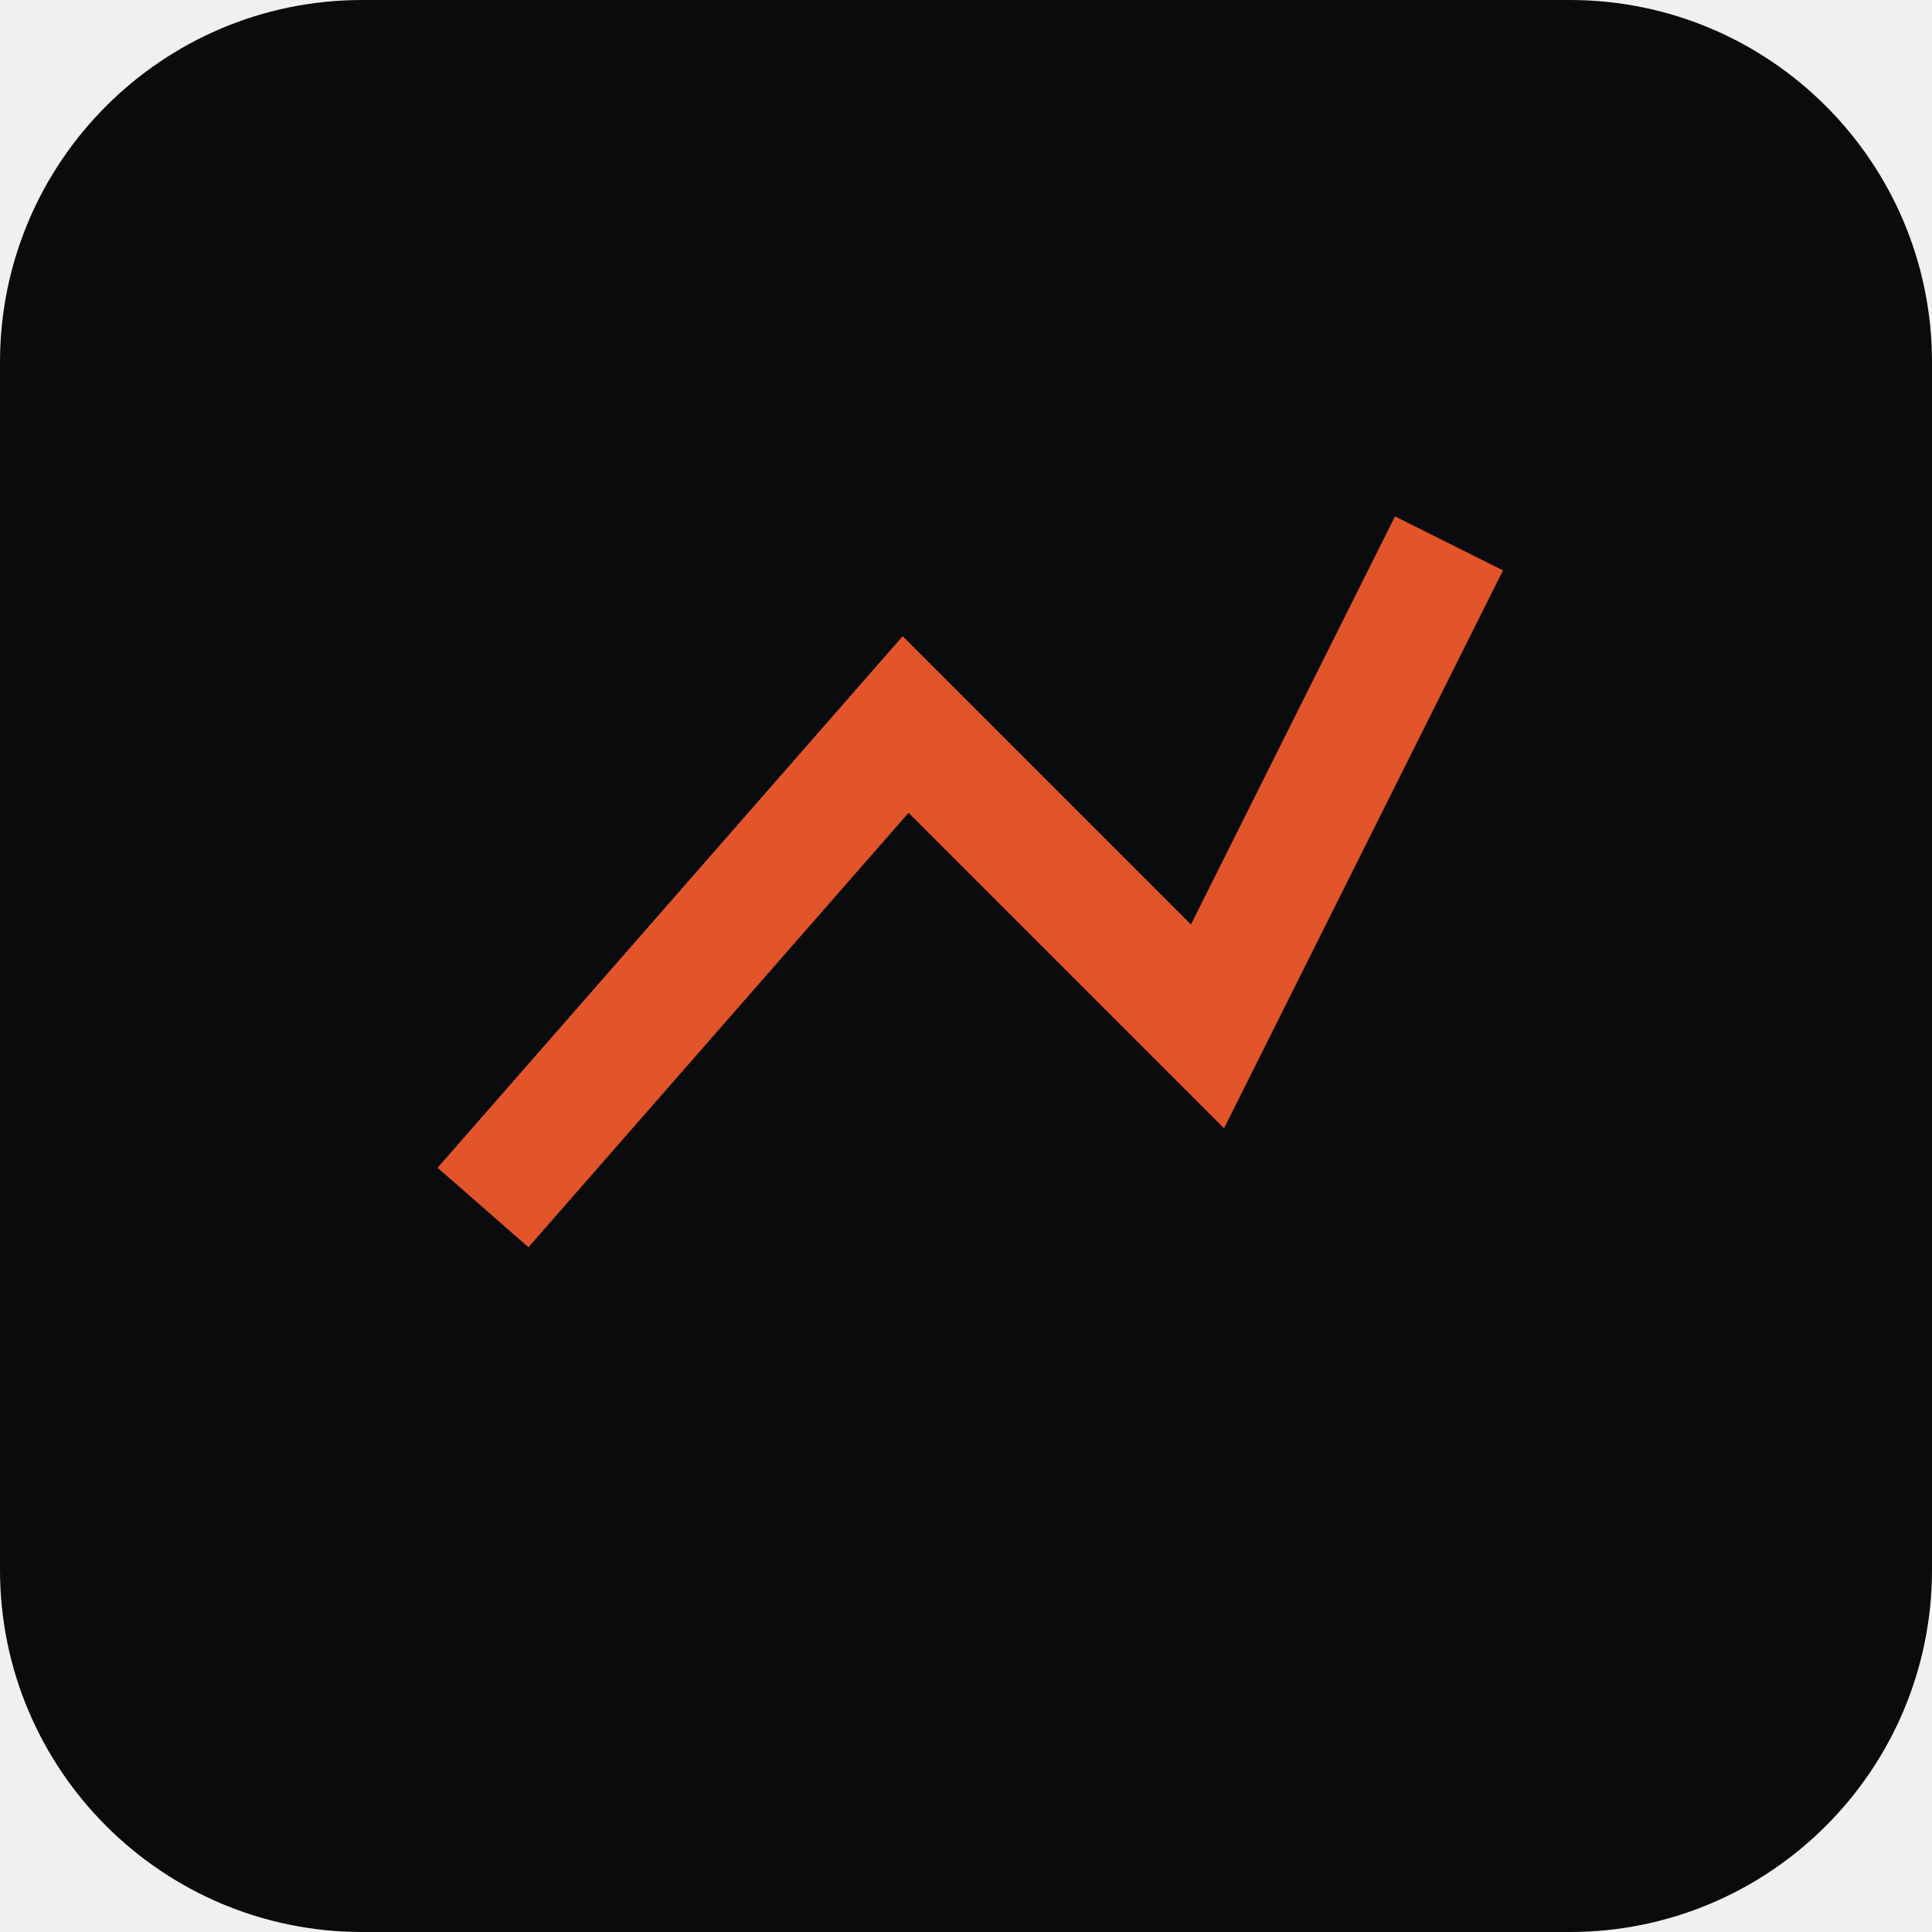
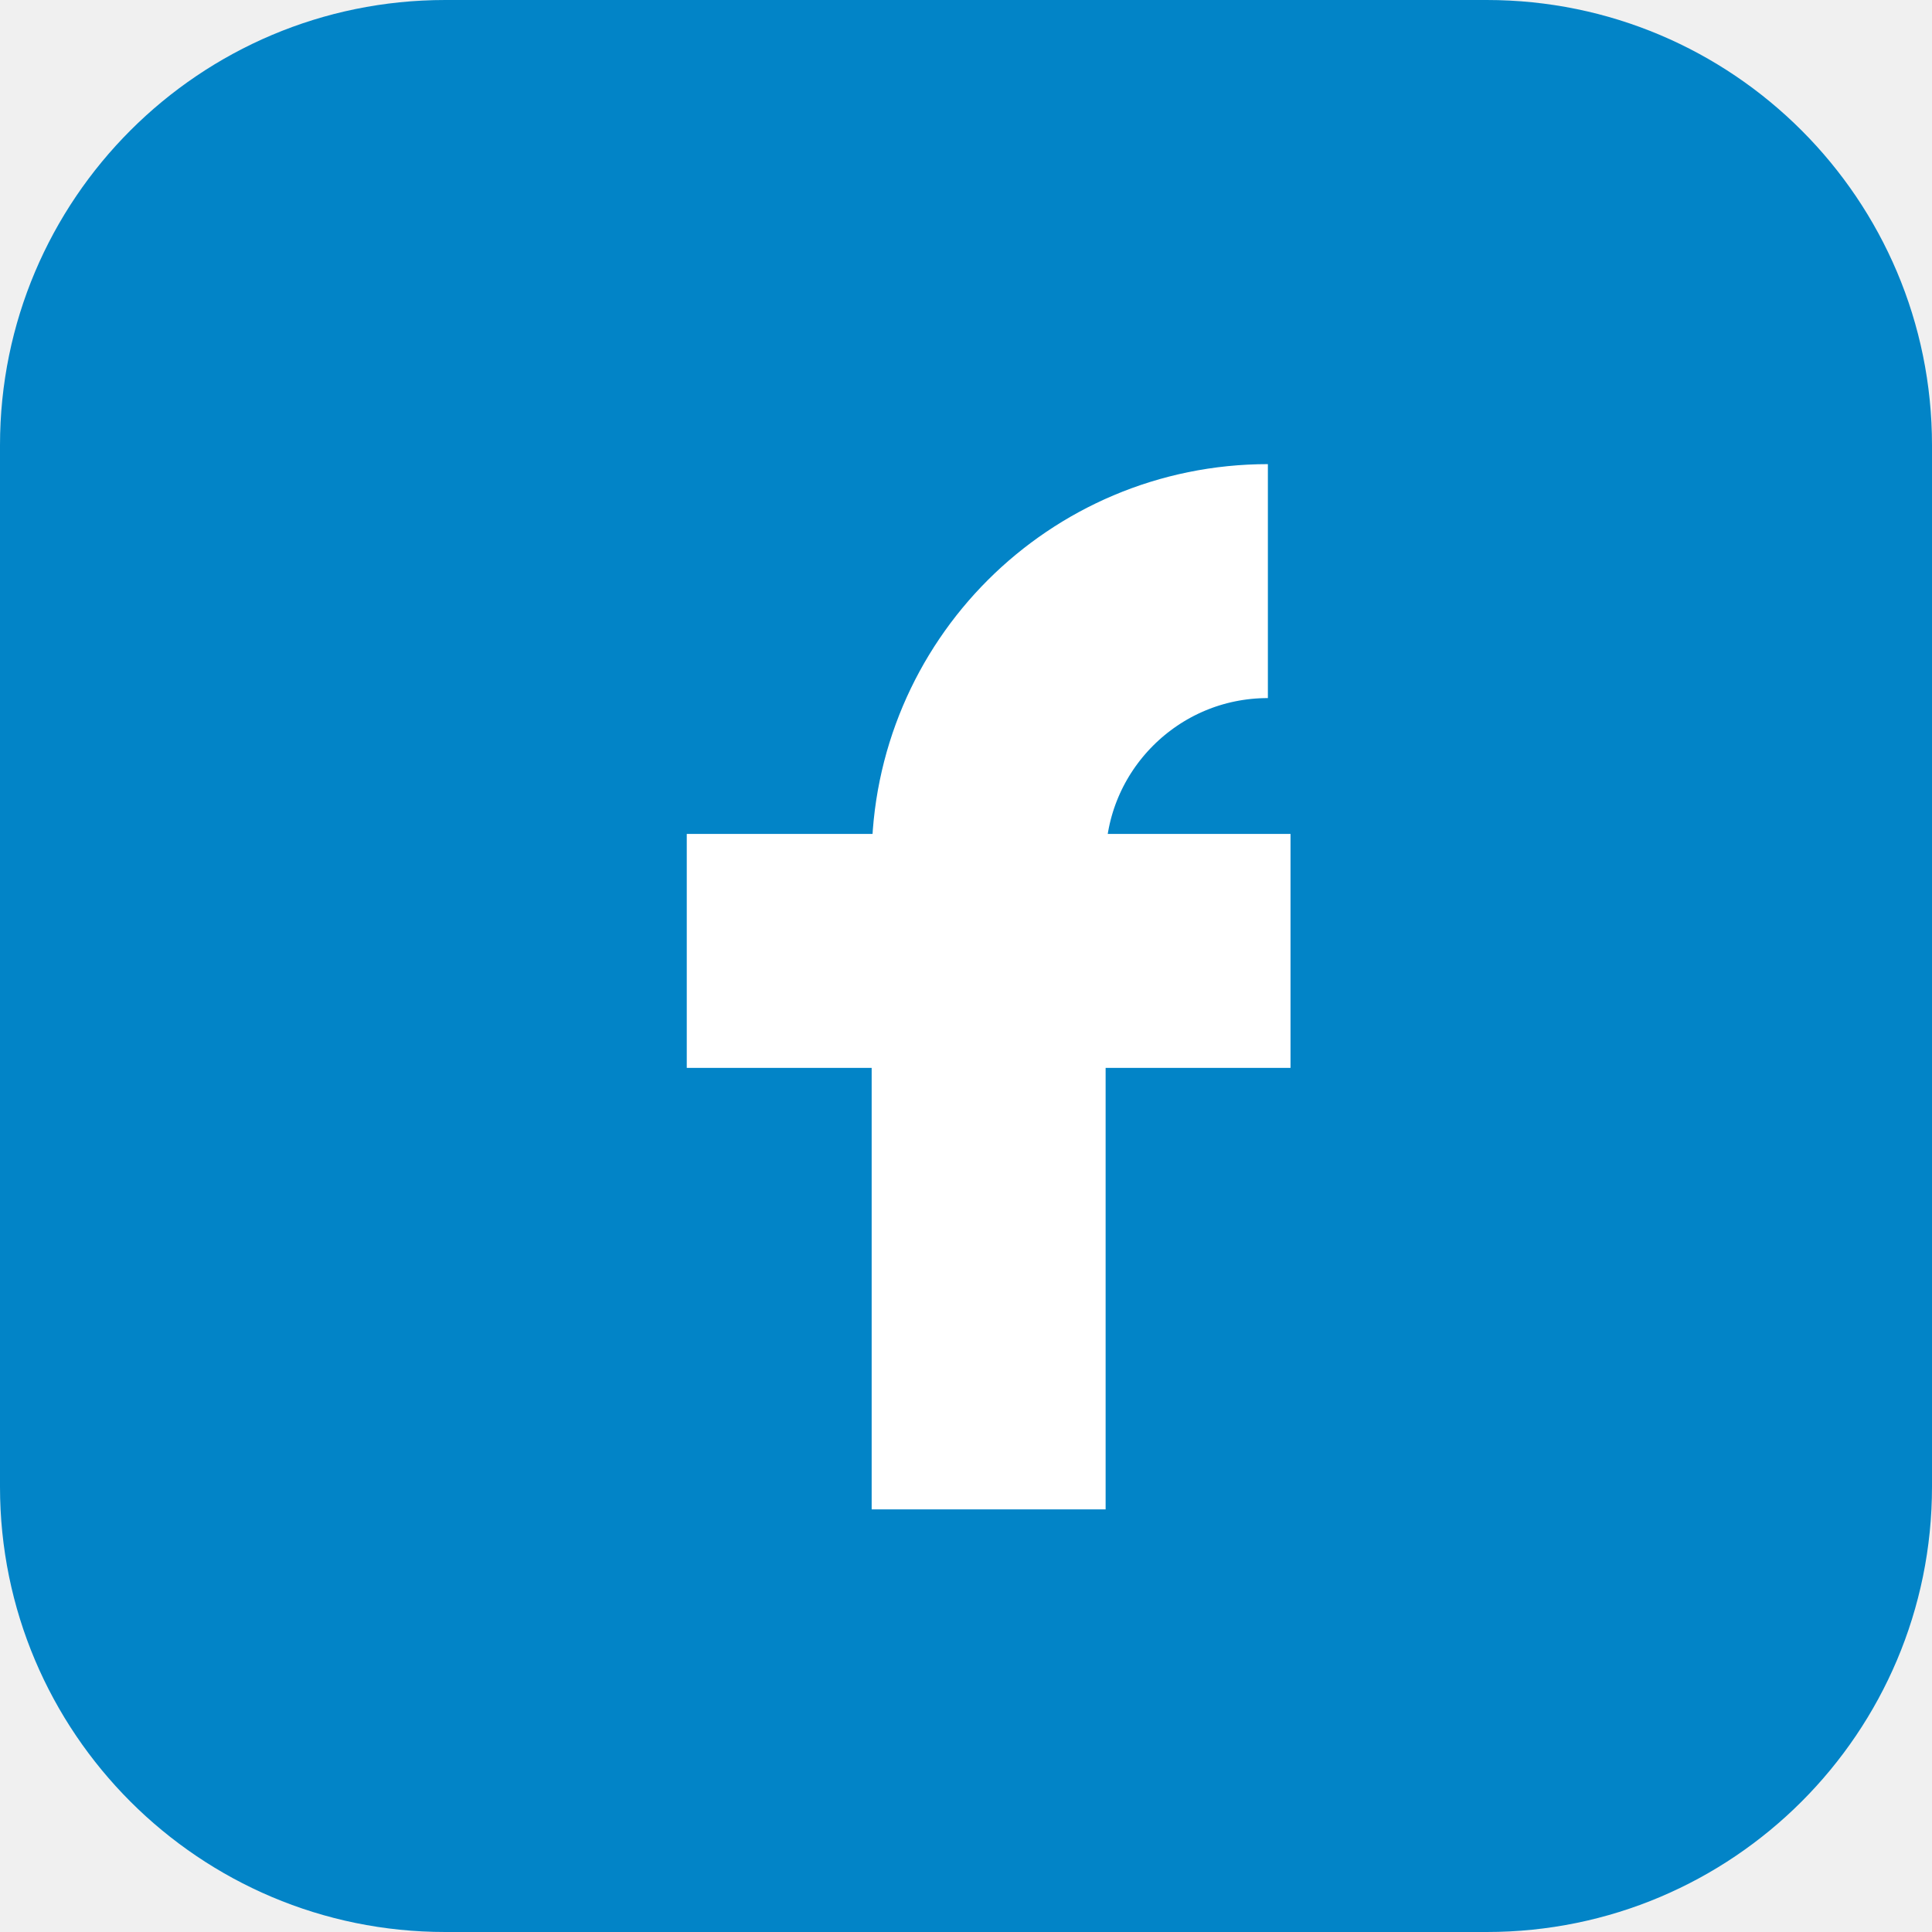
- <svg xmlns="http://www.w3.org/2000/svg" viewBox="0 0 32 32">
-   <rect width="32" height="32" rx="6" fill="#0A0B0D" />
-   <path d="M8 20 L15 12 L20 17 L24 9" stroke="#E2542A" stroke-width="2" fill="none" />
+ <svg xmlns="http://www.w3.org/2000/svg" viewBox="0 0 512 512" role="img" aria-label="Frostbreaker Marketing">
+   <rect width="512" height="512" rx="118" fill="#0284C7" />
+   <g fill="none" stroke="#FFFFFF" stroke-width="62" stroke-linecap="butt">
+     <path d="M 262 400 V 228 A 74 74 0 0 1 336 154" />
+     <path d="M 182 252 H 342" />
+   </g>
</svg>
